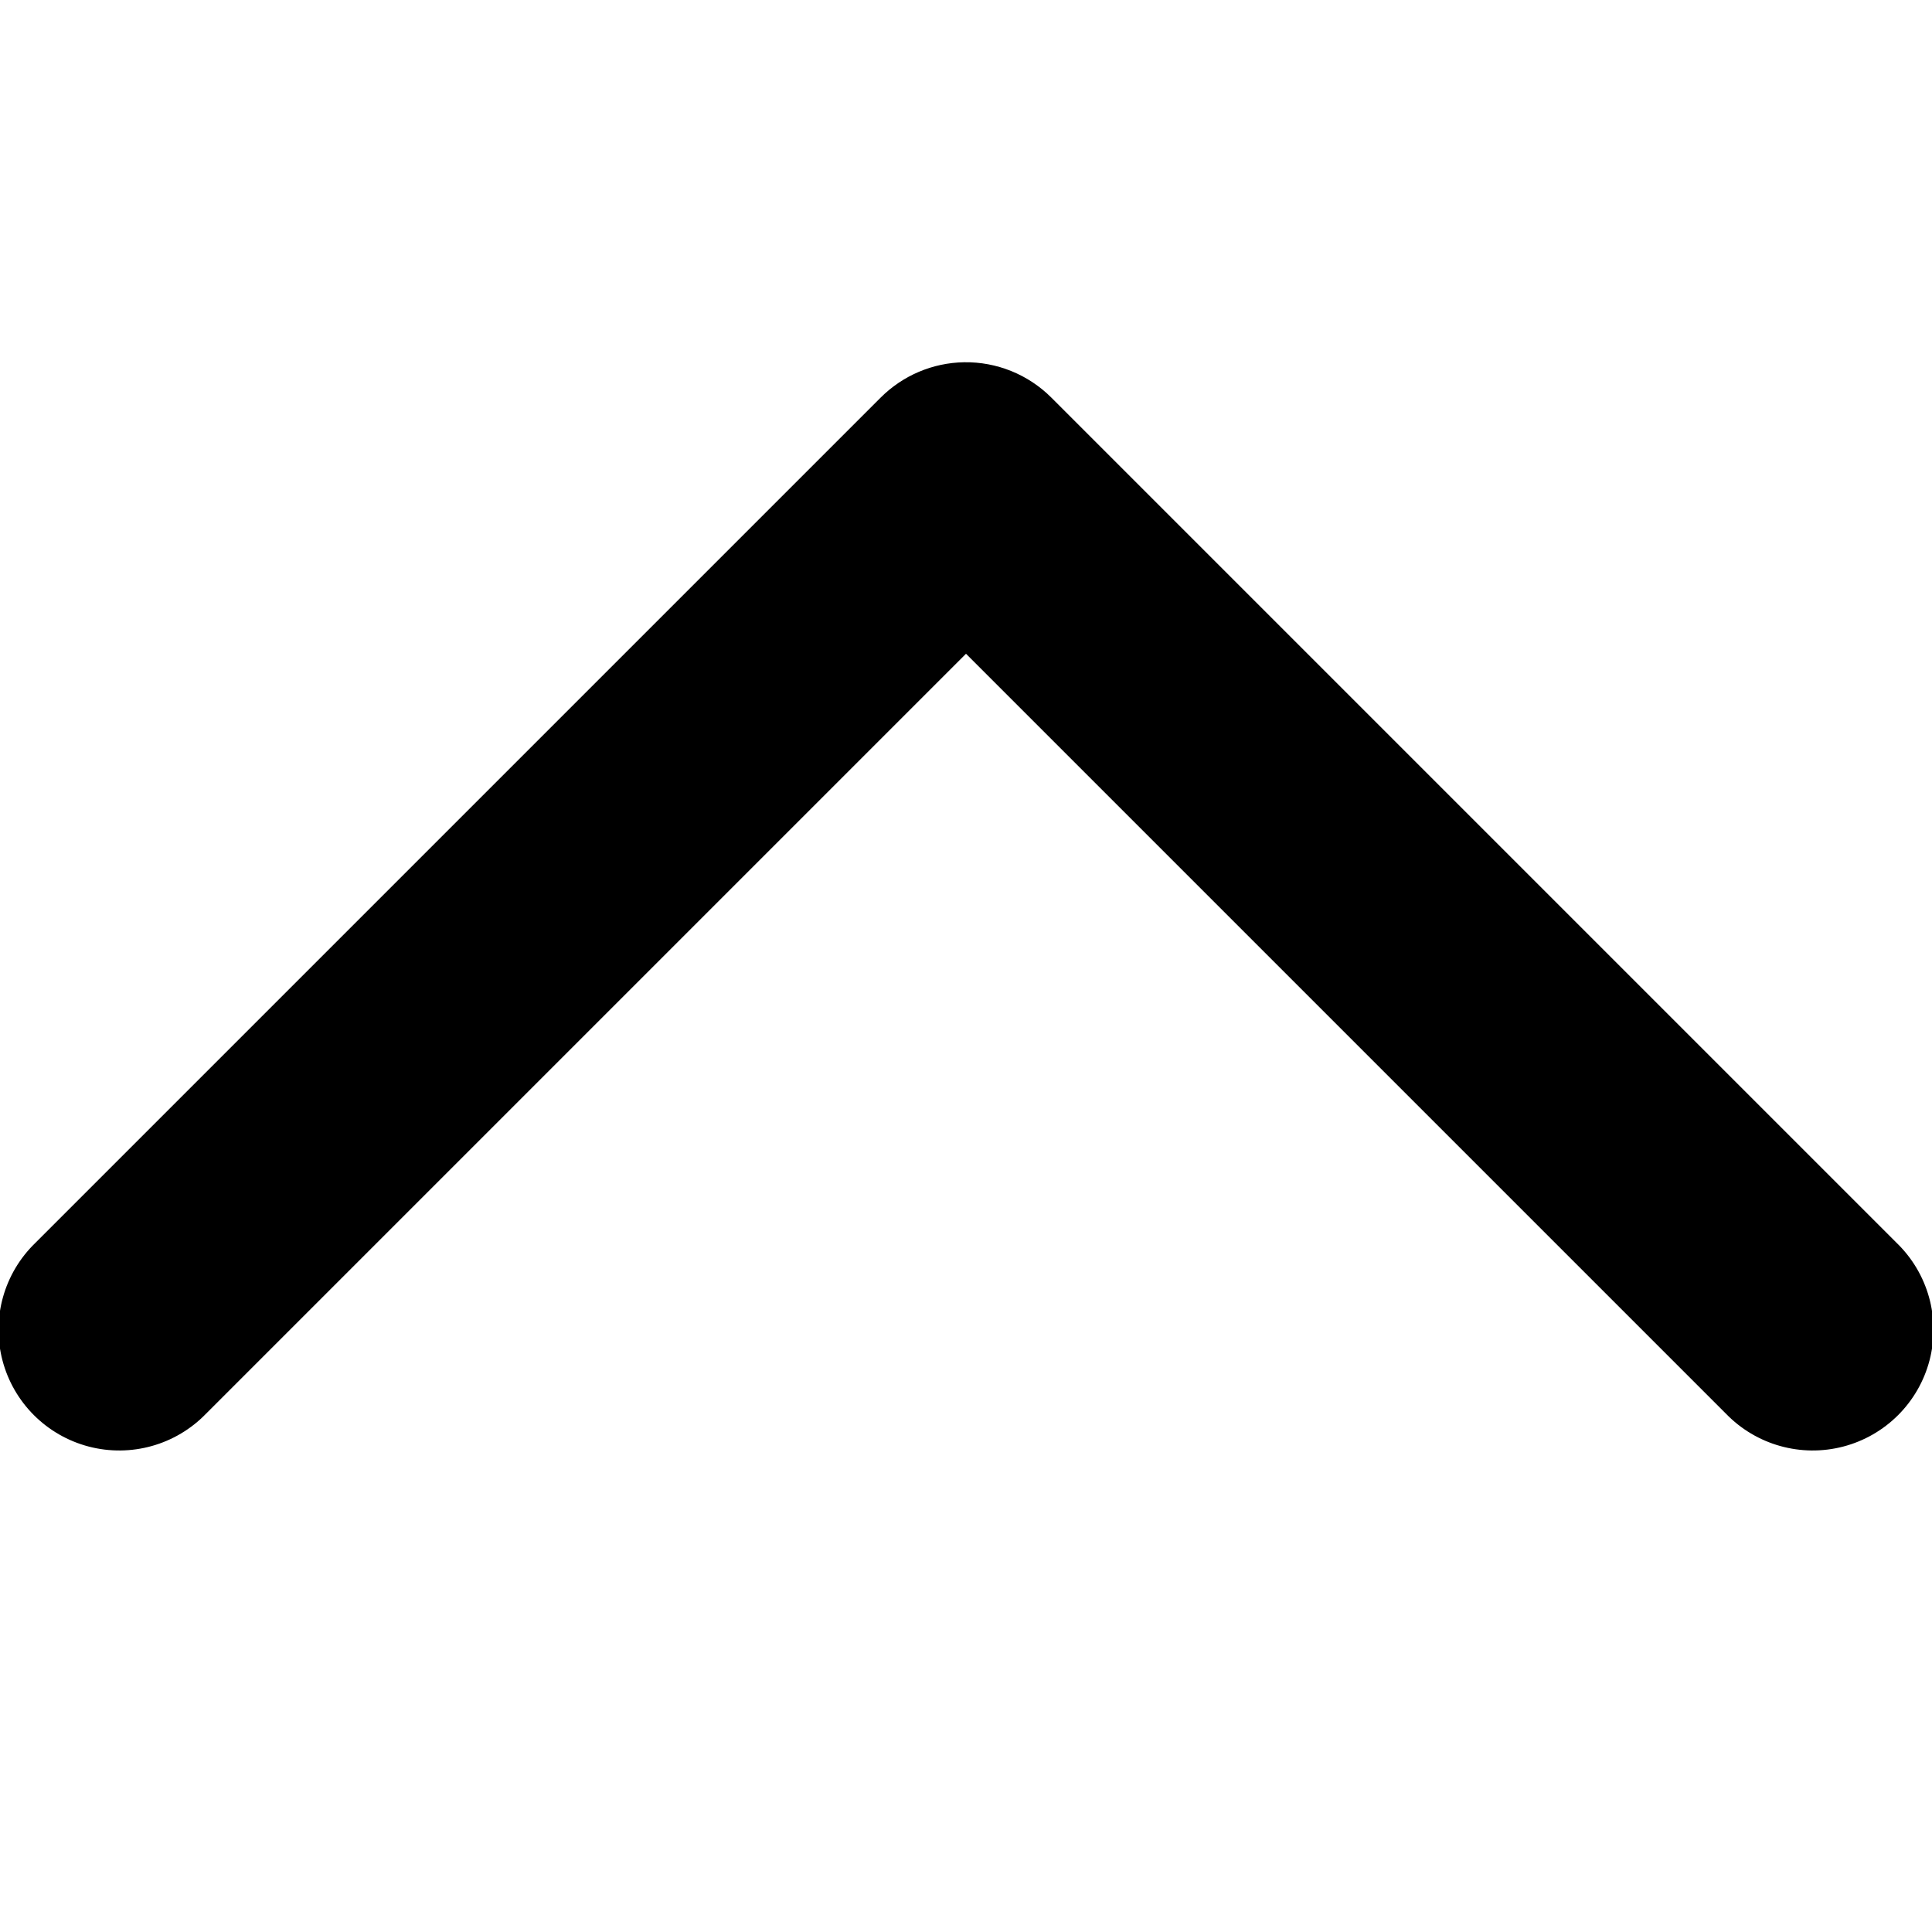
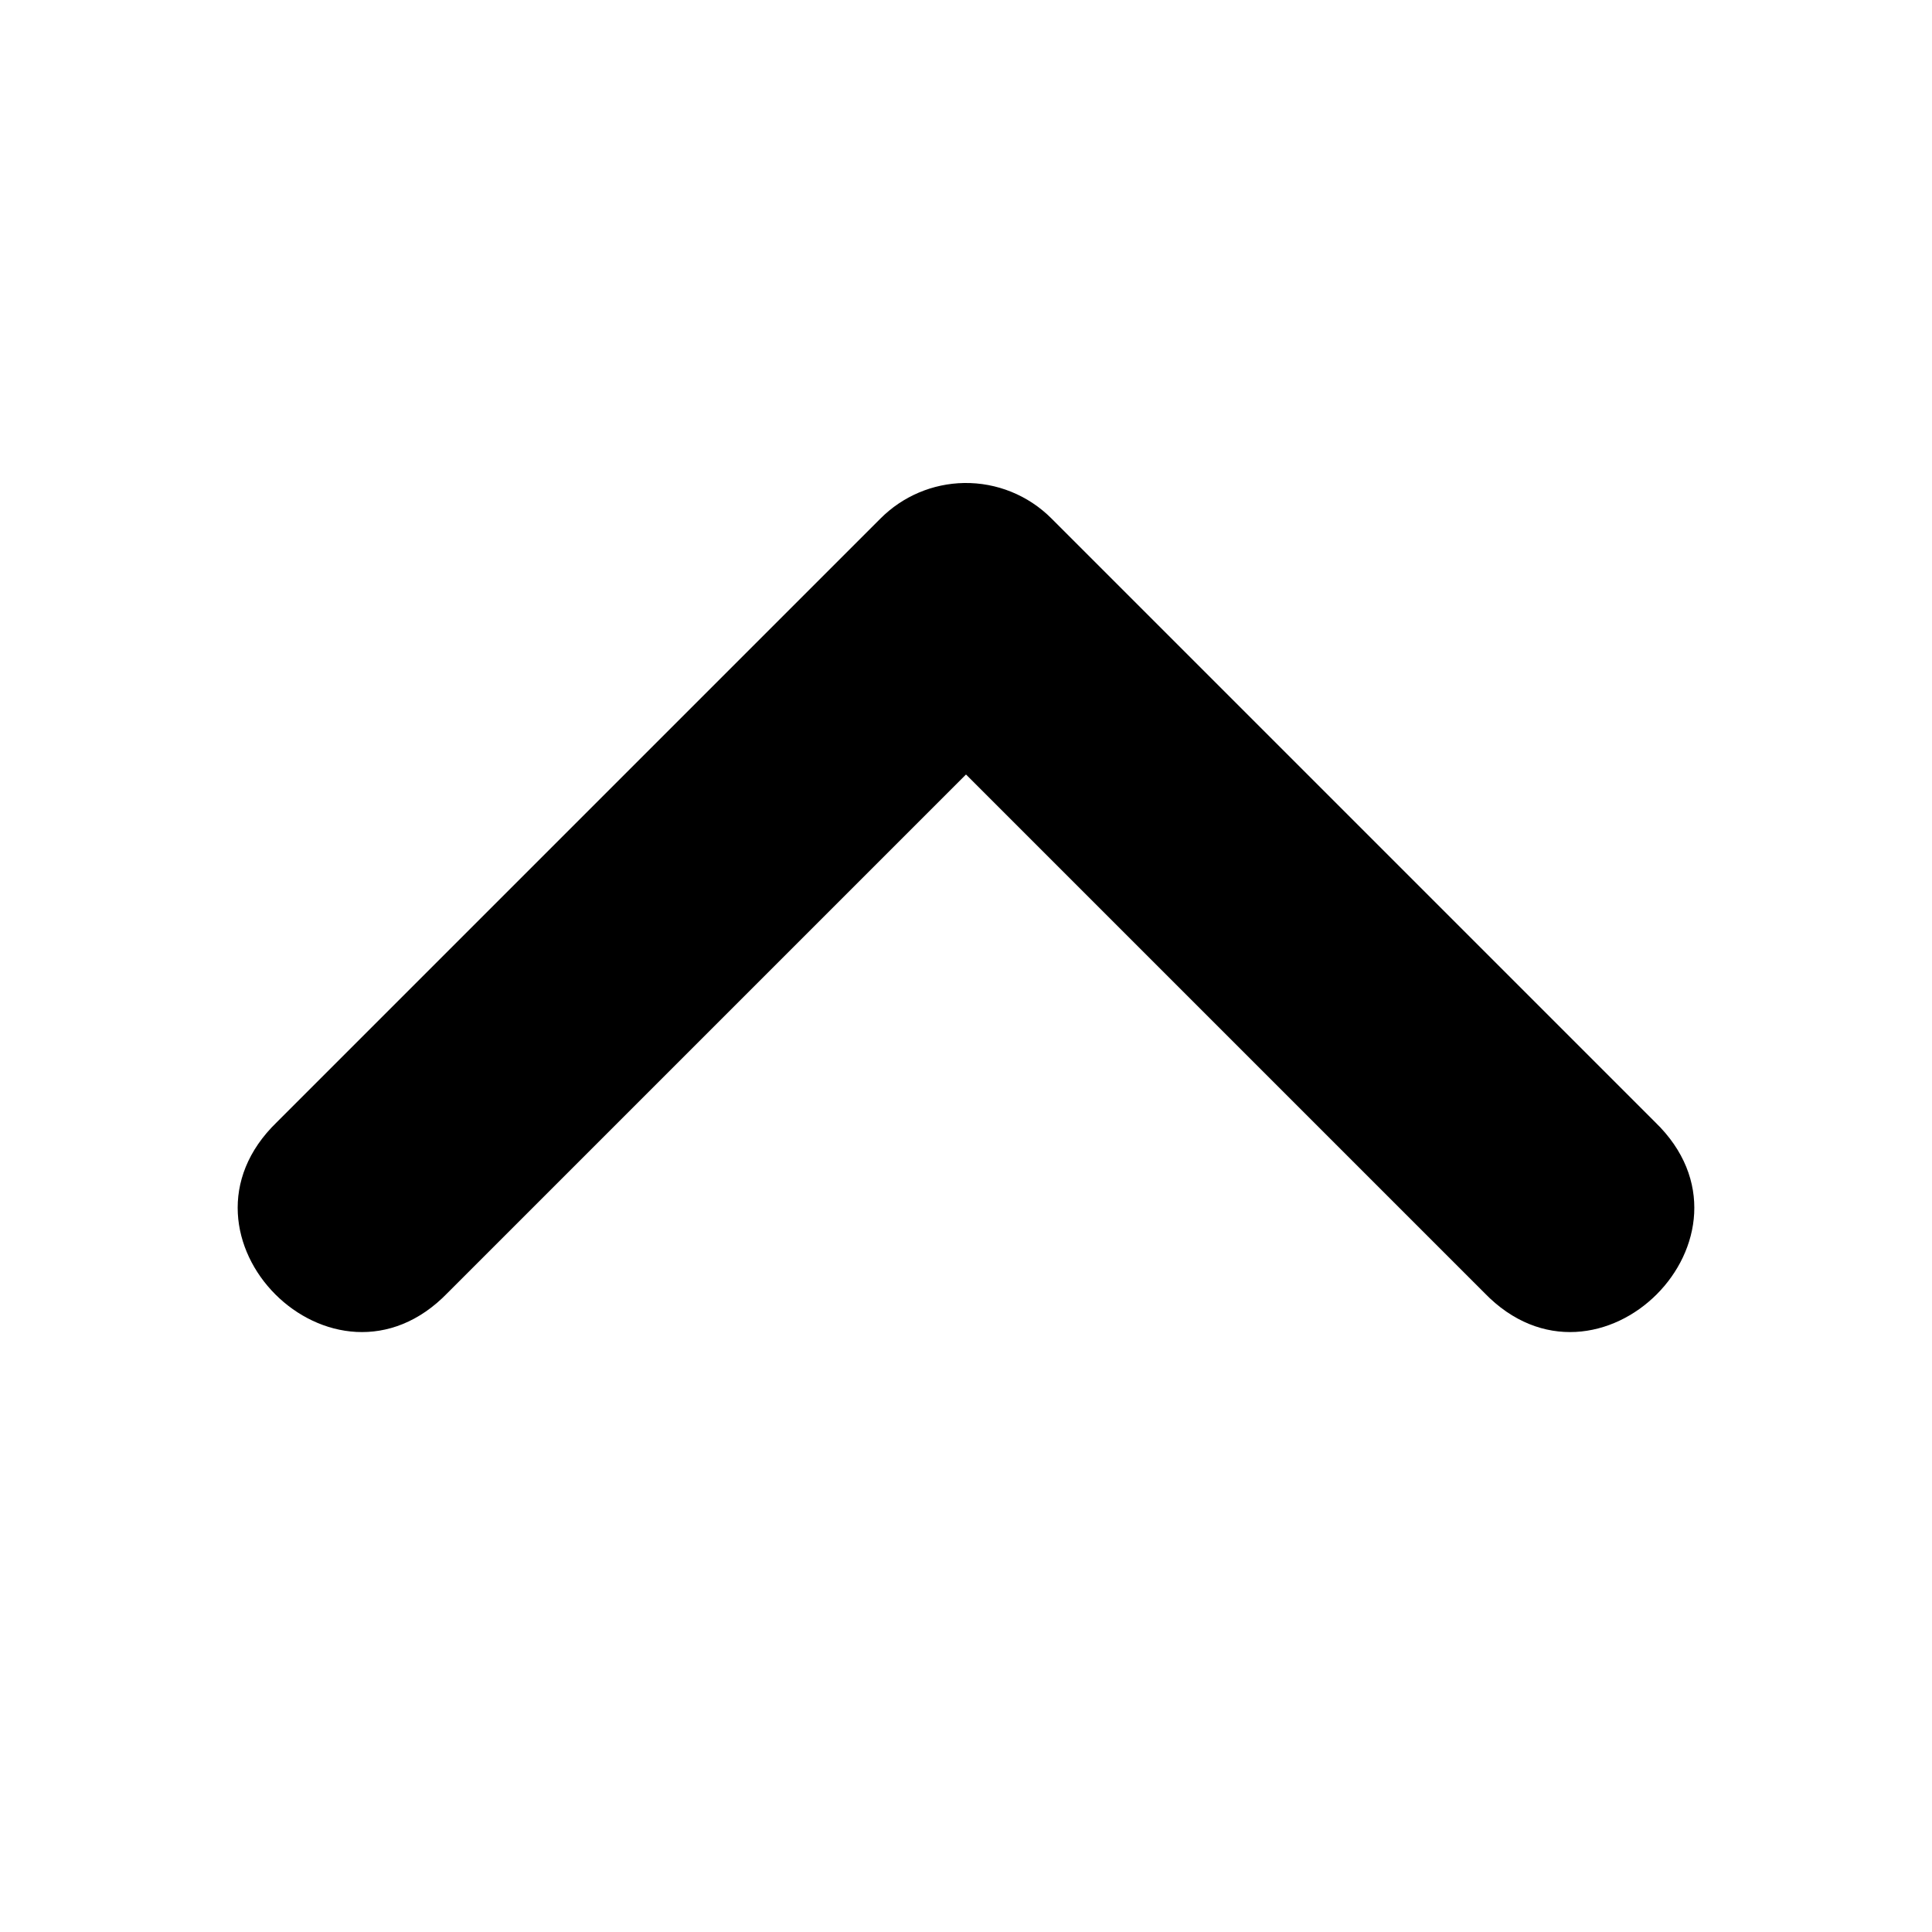
<svg xmlns="http://www.w3.org/2000/svg" width="16" height="16">
-   <path fill-rule="evenodd" d="M7.984 3a1 1 0 0 0-.691.293l-7 7a1 1 0 1 0 1.414 1.414L8 5.414l6.293 6.293a1 1 0 1 0 1.414-1.414l-7-7A1 1 0 0 0 7.984 3z" />
+   <path d="M7.984 4a1 1 0 0 0-.691.293l-5 5c-.976.943.471 2.39 1.414 1.414L8 6.414l4.293 4.293c.943.976 2.39-.471 1.414-1.414l-5-5A1 1 0 0 0 7.984 4z" fill-rule="evenodd" />
</svg>
